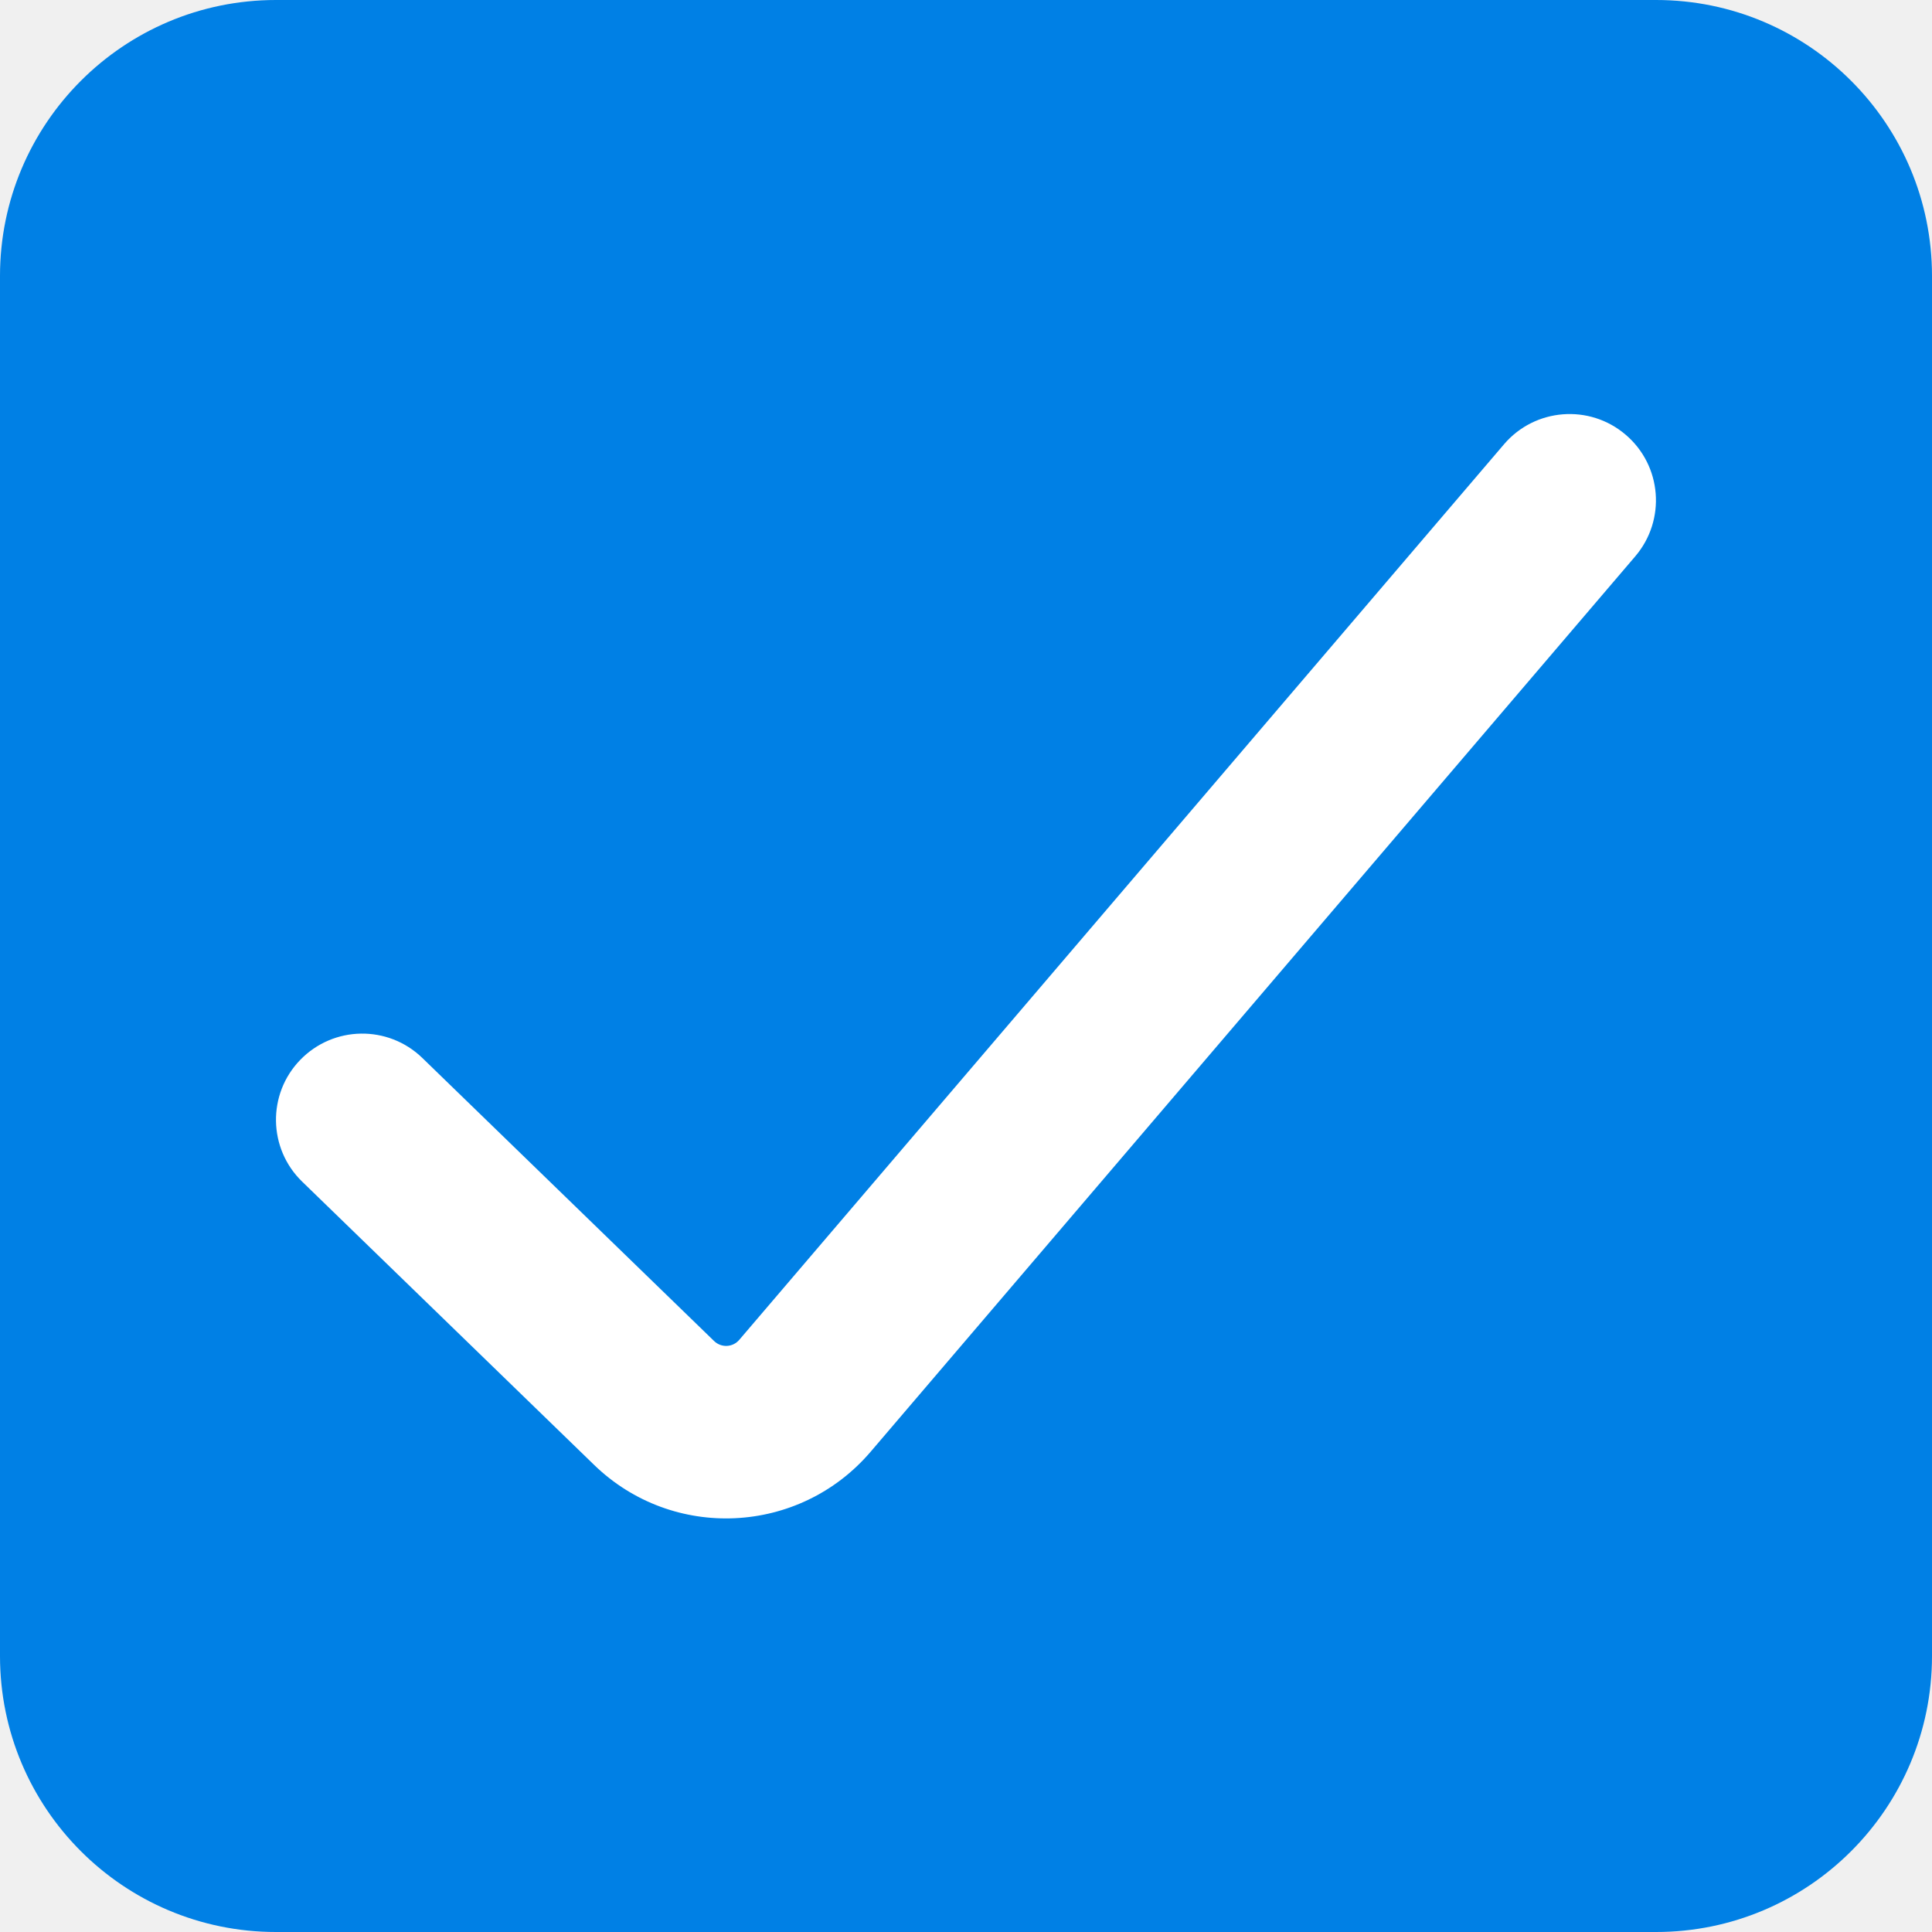
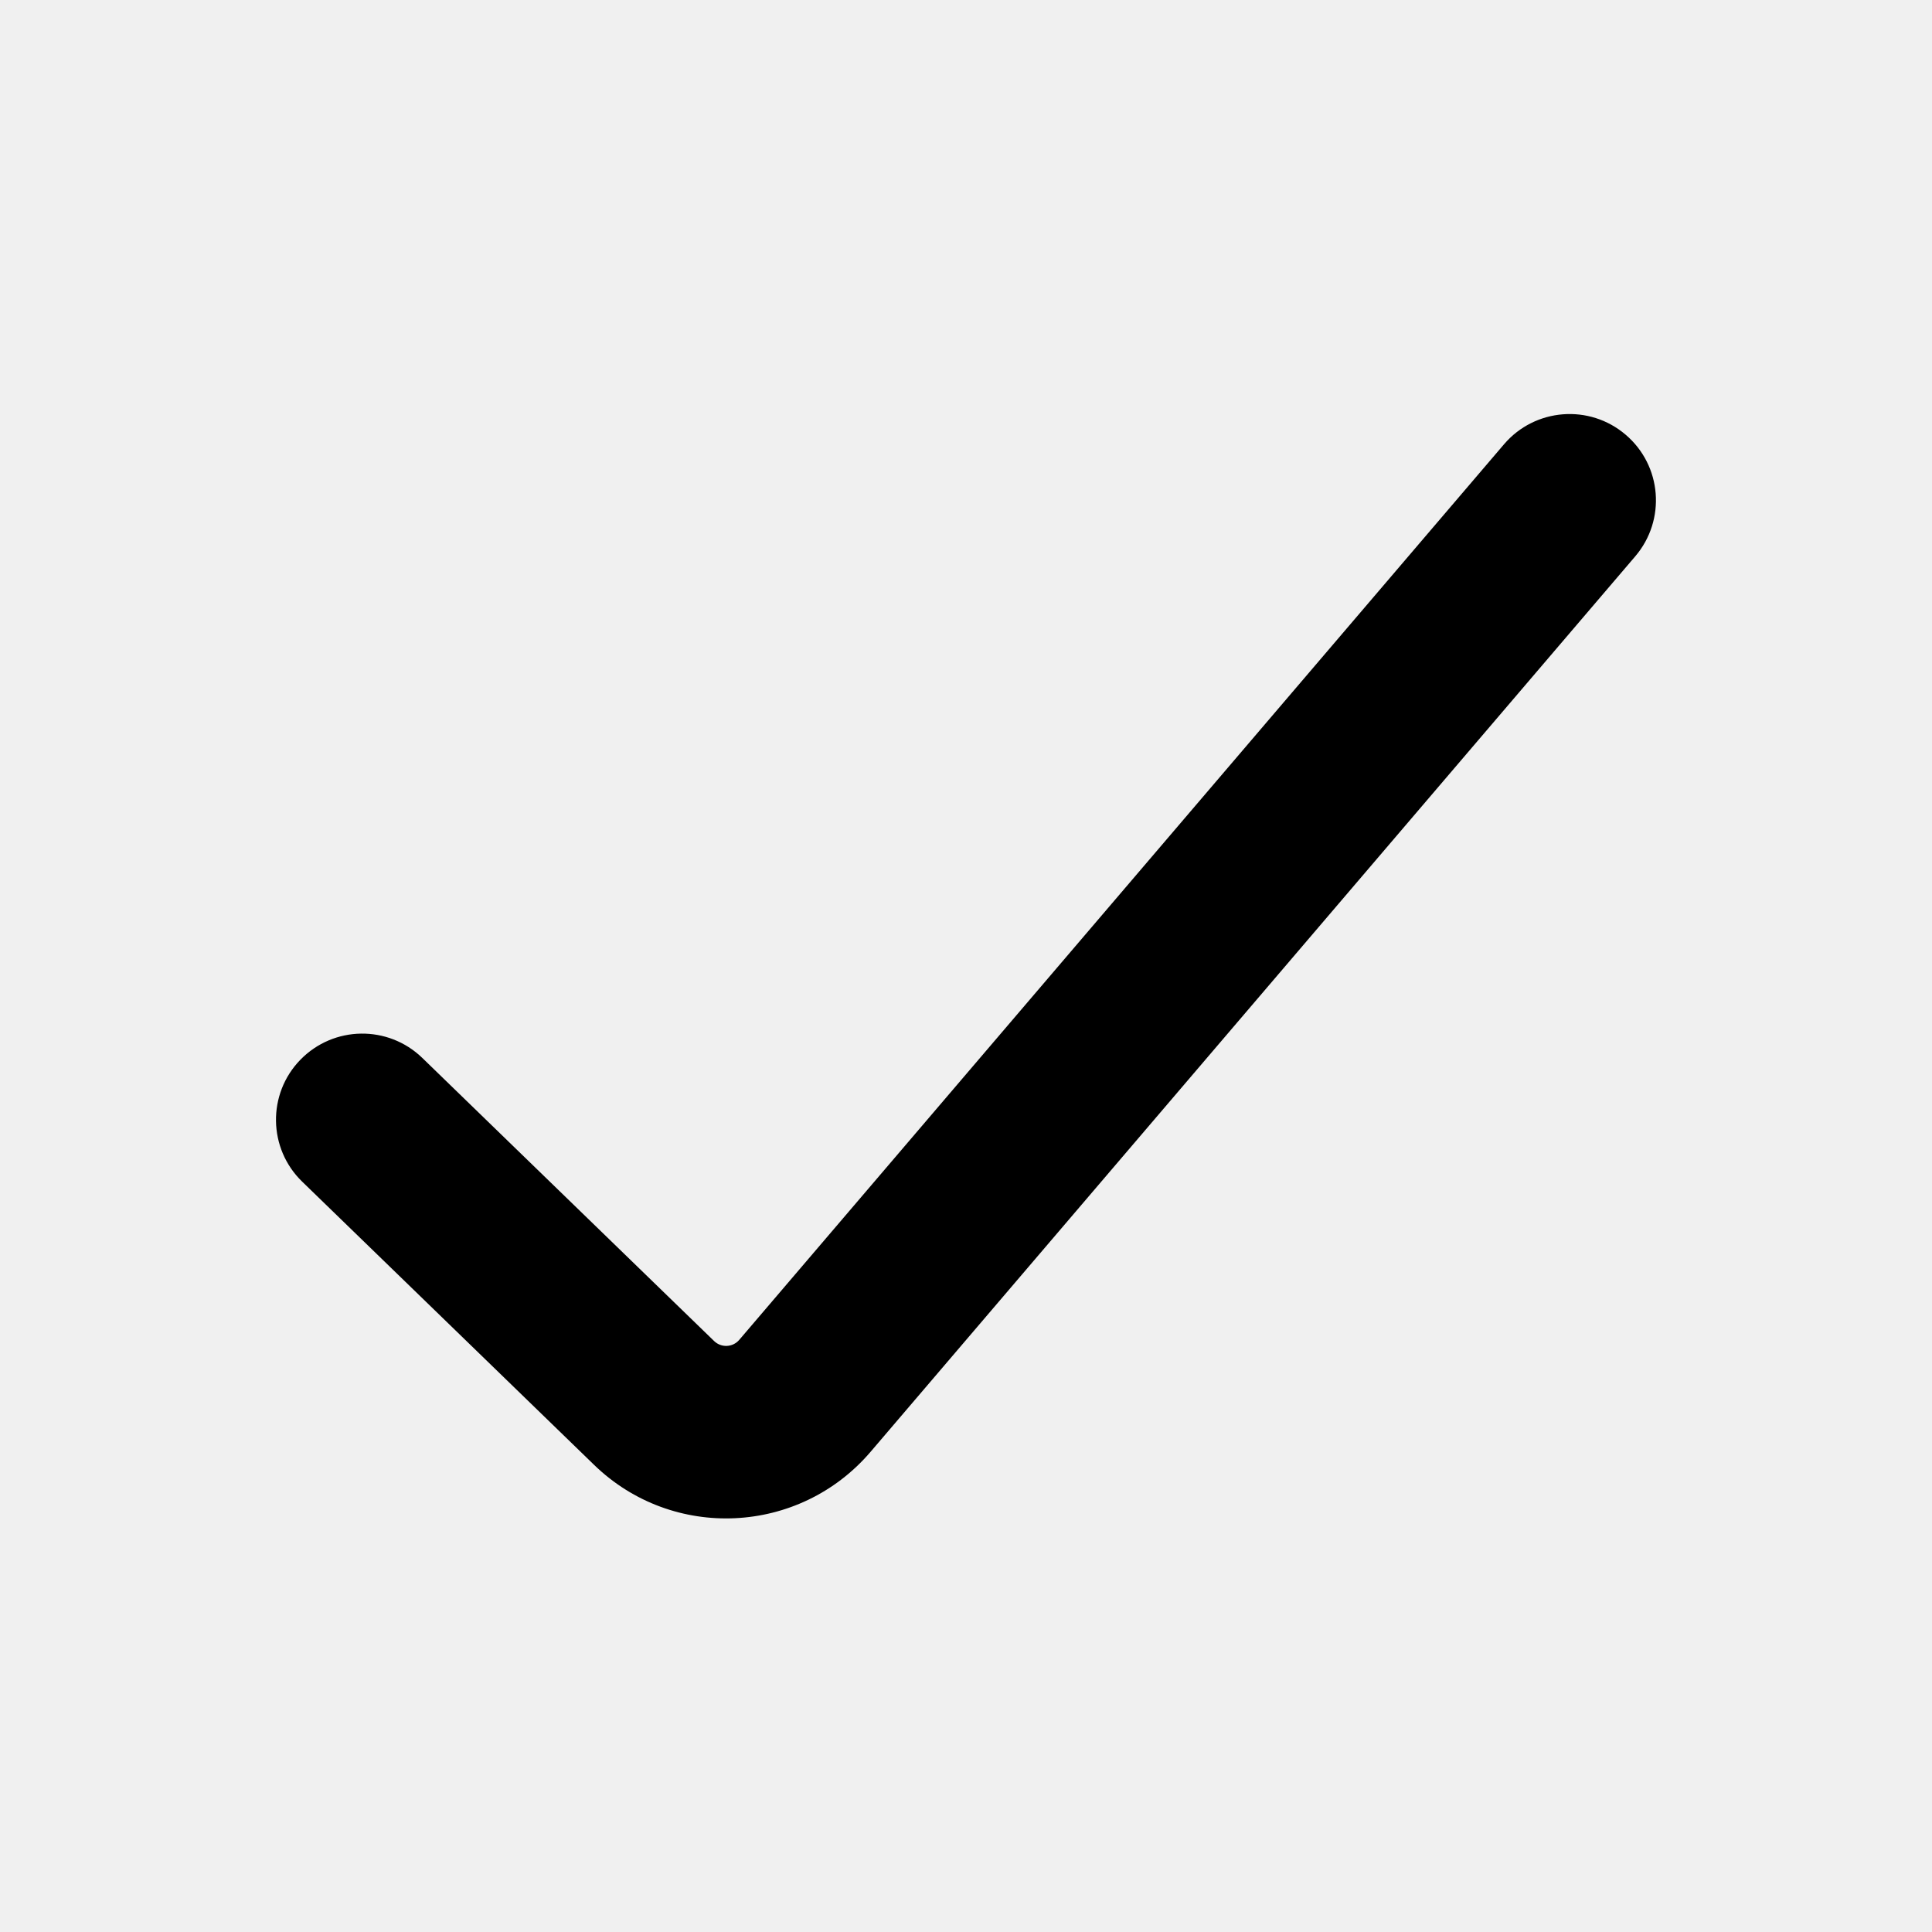
- <svg xmlns="http://www.w3.org/2000/svg" width="14" height="14" viewBox="0 0 14 14" fill="none">
-   <rect width="14" height="14" rx="2" fill="#0080E5" />
-   <path fill-rule="evenodd" clip-rule="evenodd" d="M11.78 3.15C12.043 3.374 12.074 3.768 11.85 4.031L6.308 10.521C5.792 11.124 4.875 11.168 4.305 10.615L2.19 8.563C1.942 8.323 1.936 7.927 2.176 7.68C2.417 7.432 2.812 7.426 3.06 7.666L5.175 9.718C5.227 9.768 5.31 9.764 5.357 9.709L10.899 3.219C11.123 2.957 11.518 2.926 11.78 3.15Z" fill="white" />
+ <svg xmlns="http://www.w3.org/2000/svg" width="14" height="14" viewBox="0 0 14 14">
+   <path d="M11.78 3.15C12.043 3.374 12.074 3.768 11.85 4.031L6.308 10.521C5.792 11.124 4.875 11.168 4.305 10.615L2.19 8.563C1.942 8.323 1.936 7.927 2.176 7.68C2.417 7.432 2.812 7.426 3.06 7.666L5.175 9.718C5.227 9.768 5.31 9.764 5.357 9.709L10.899 3.219C11.123 2.957 11.518 2.926 11.78 3.15Z" />
</svg>
